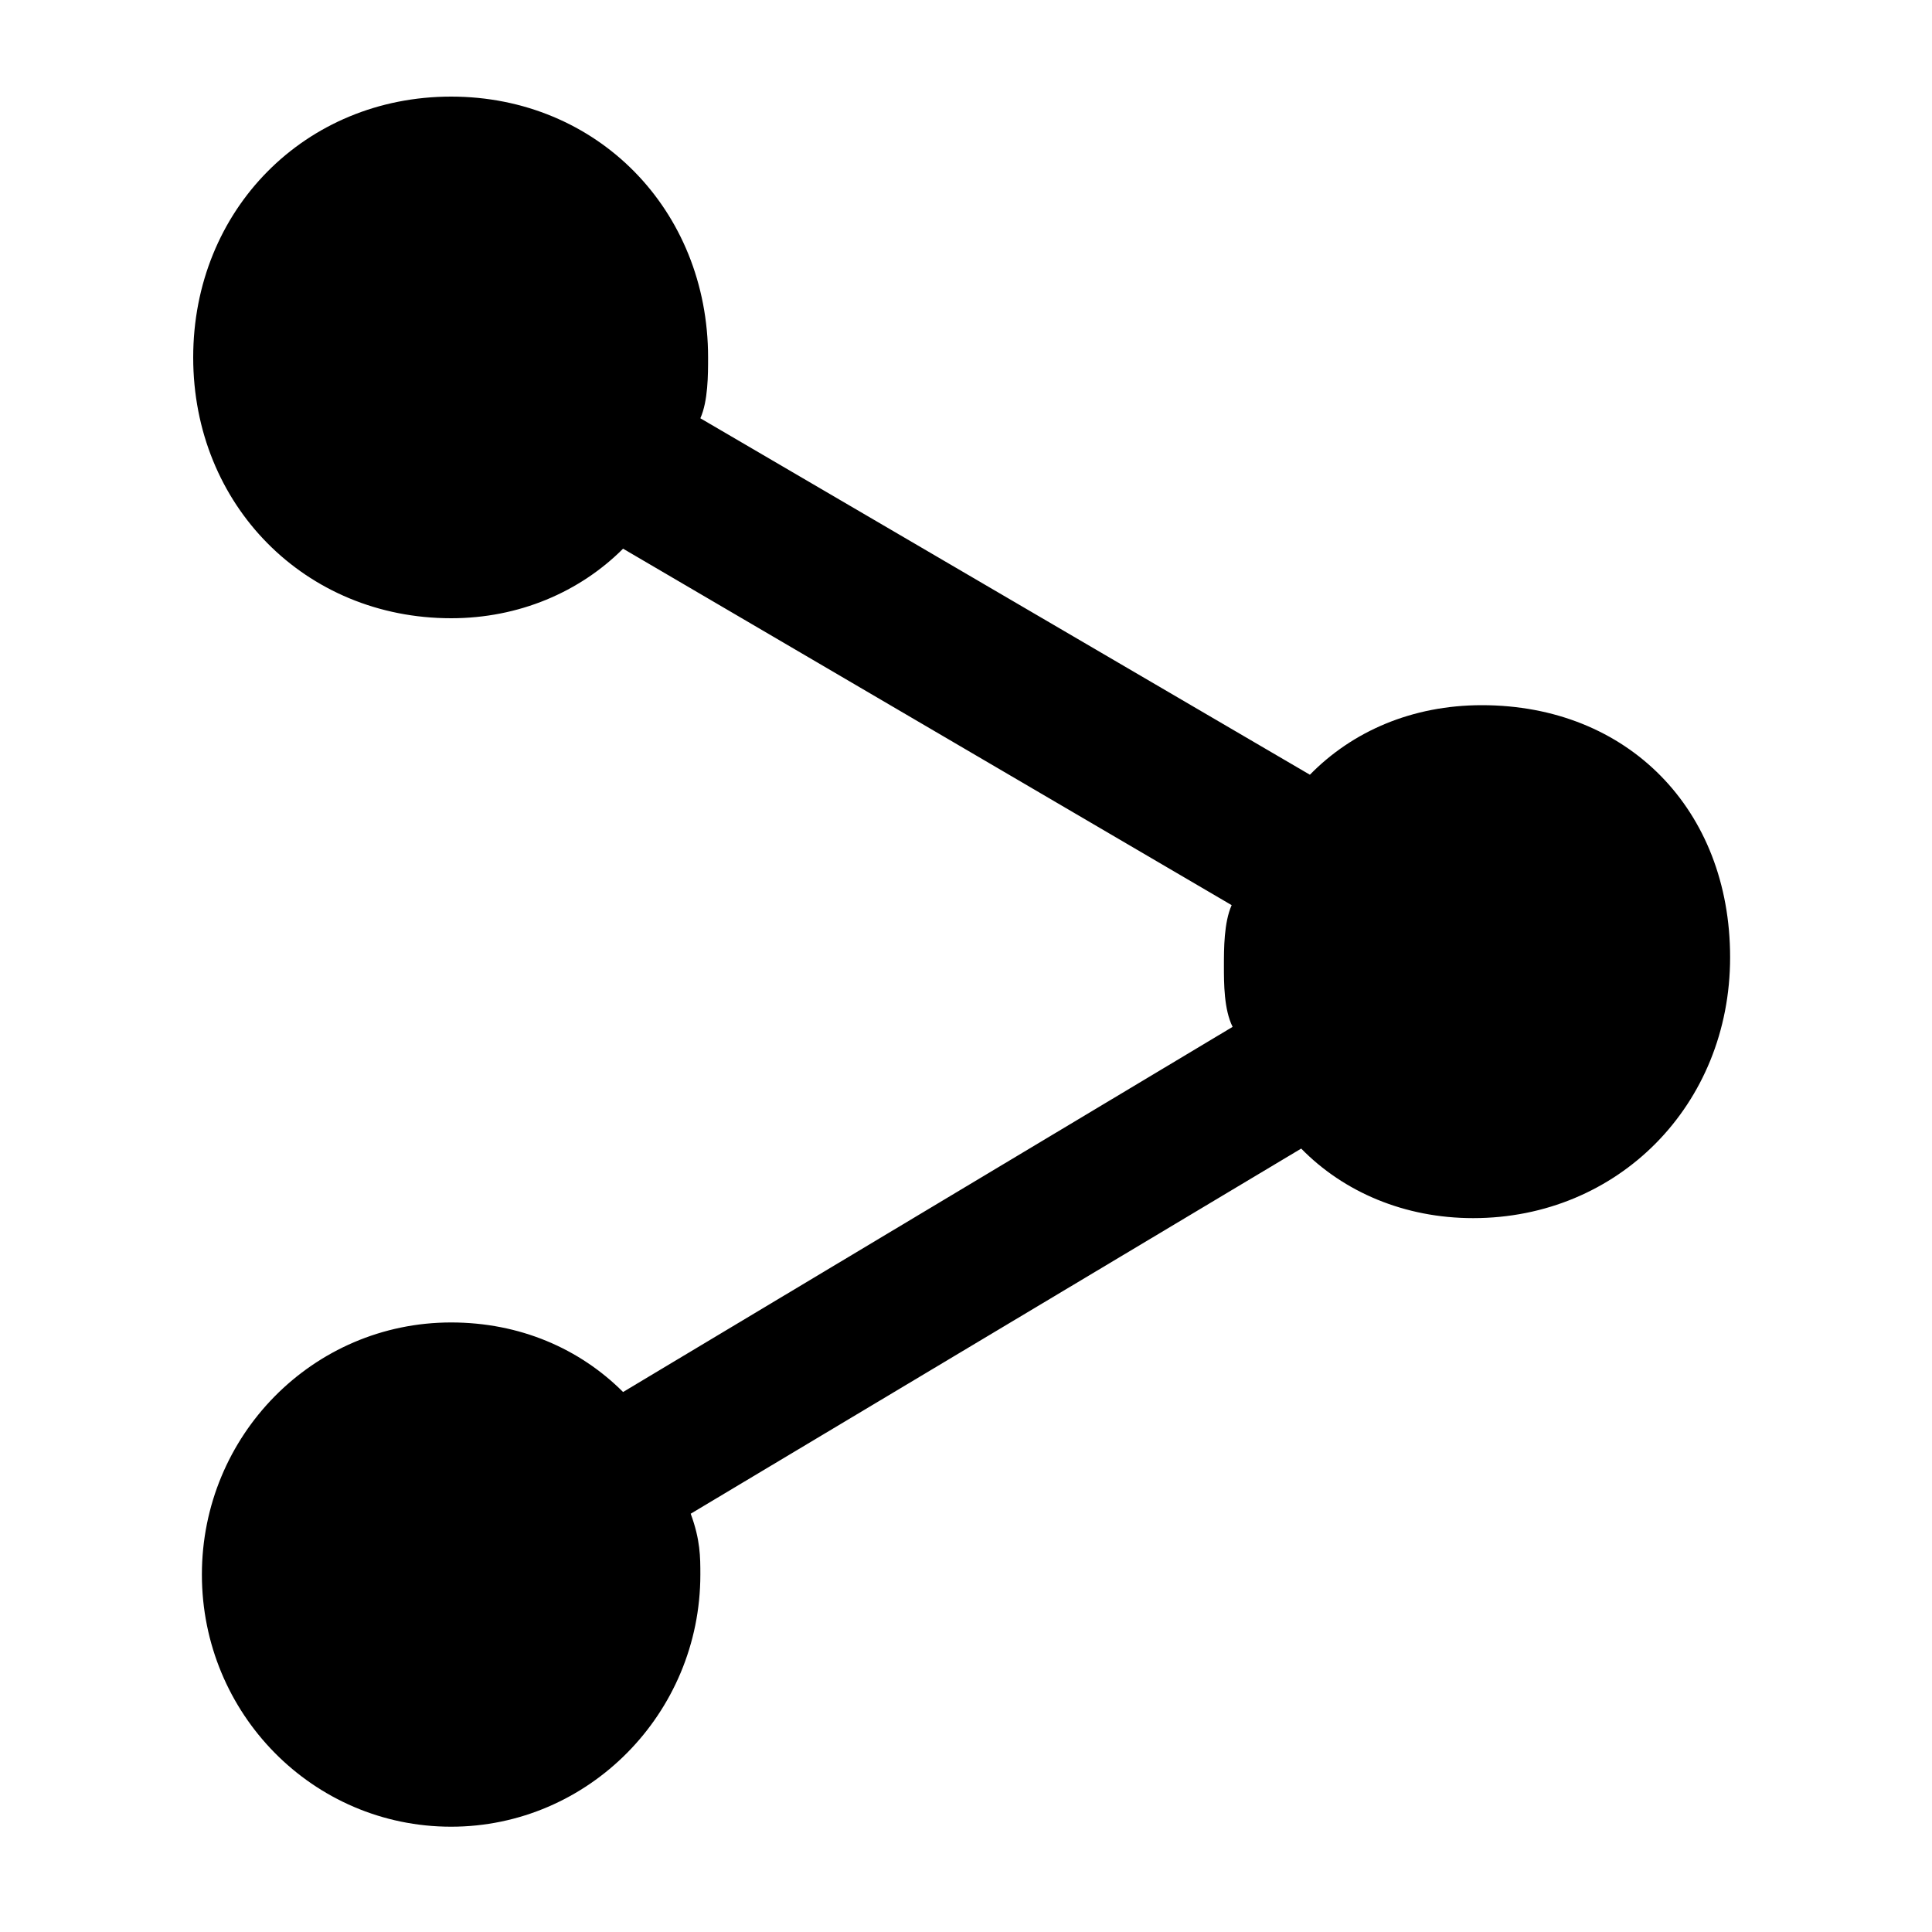
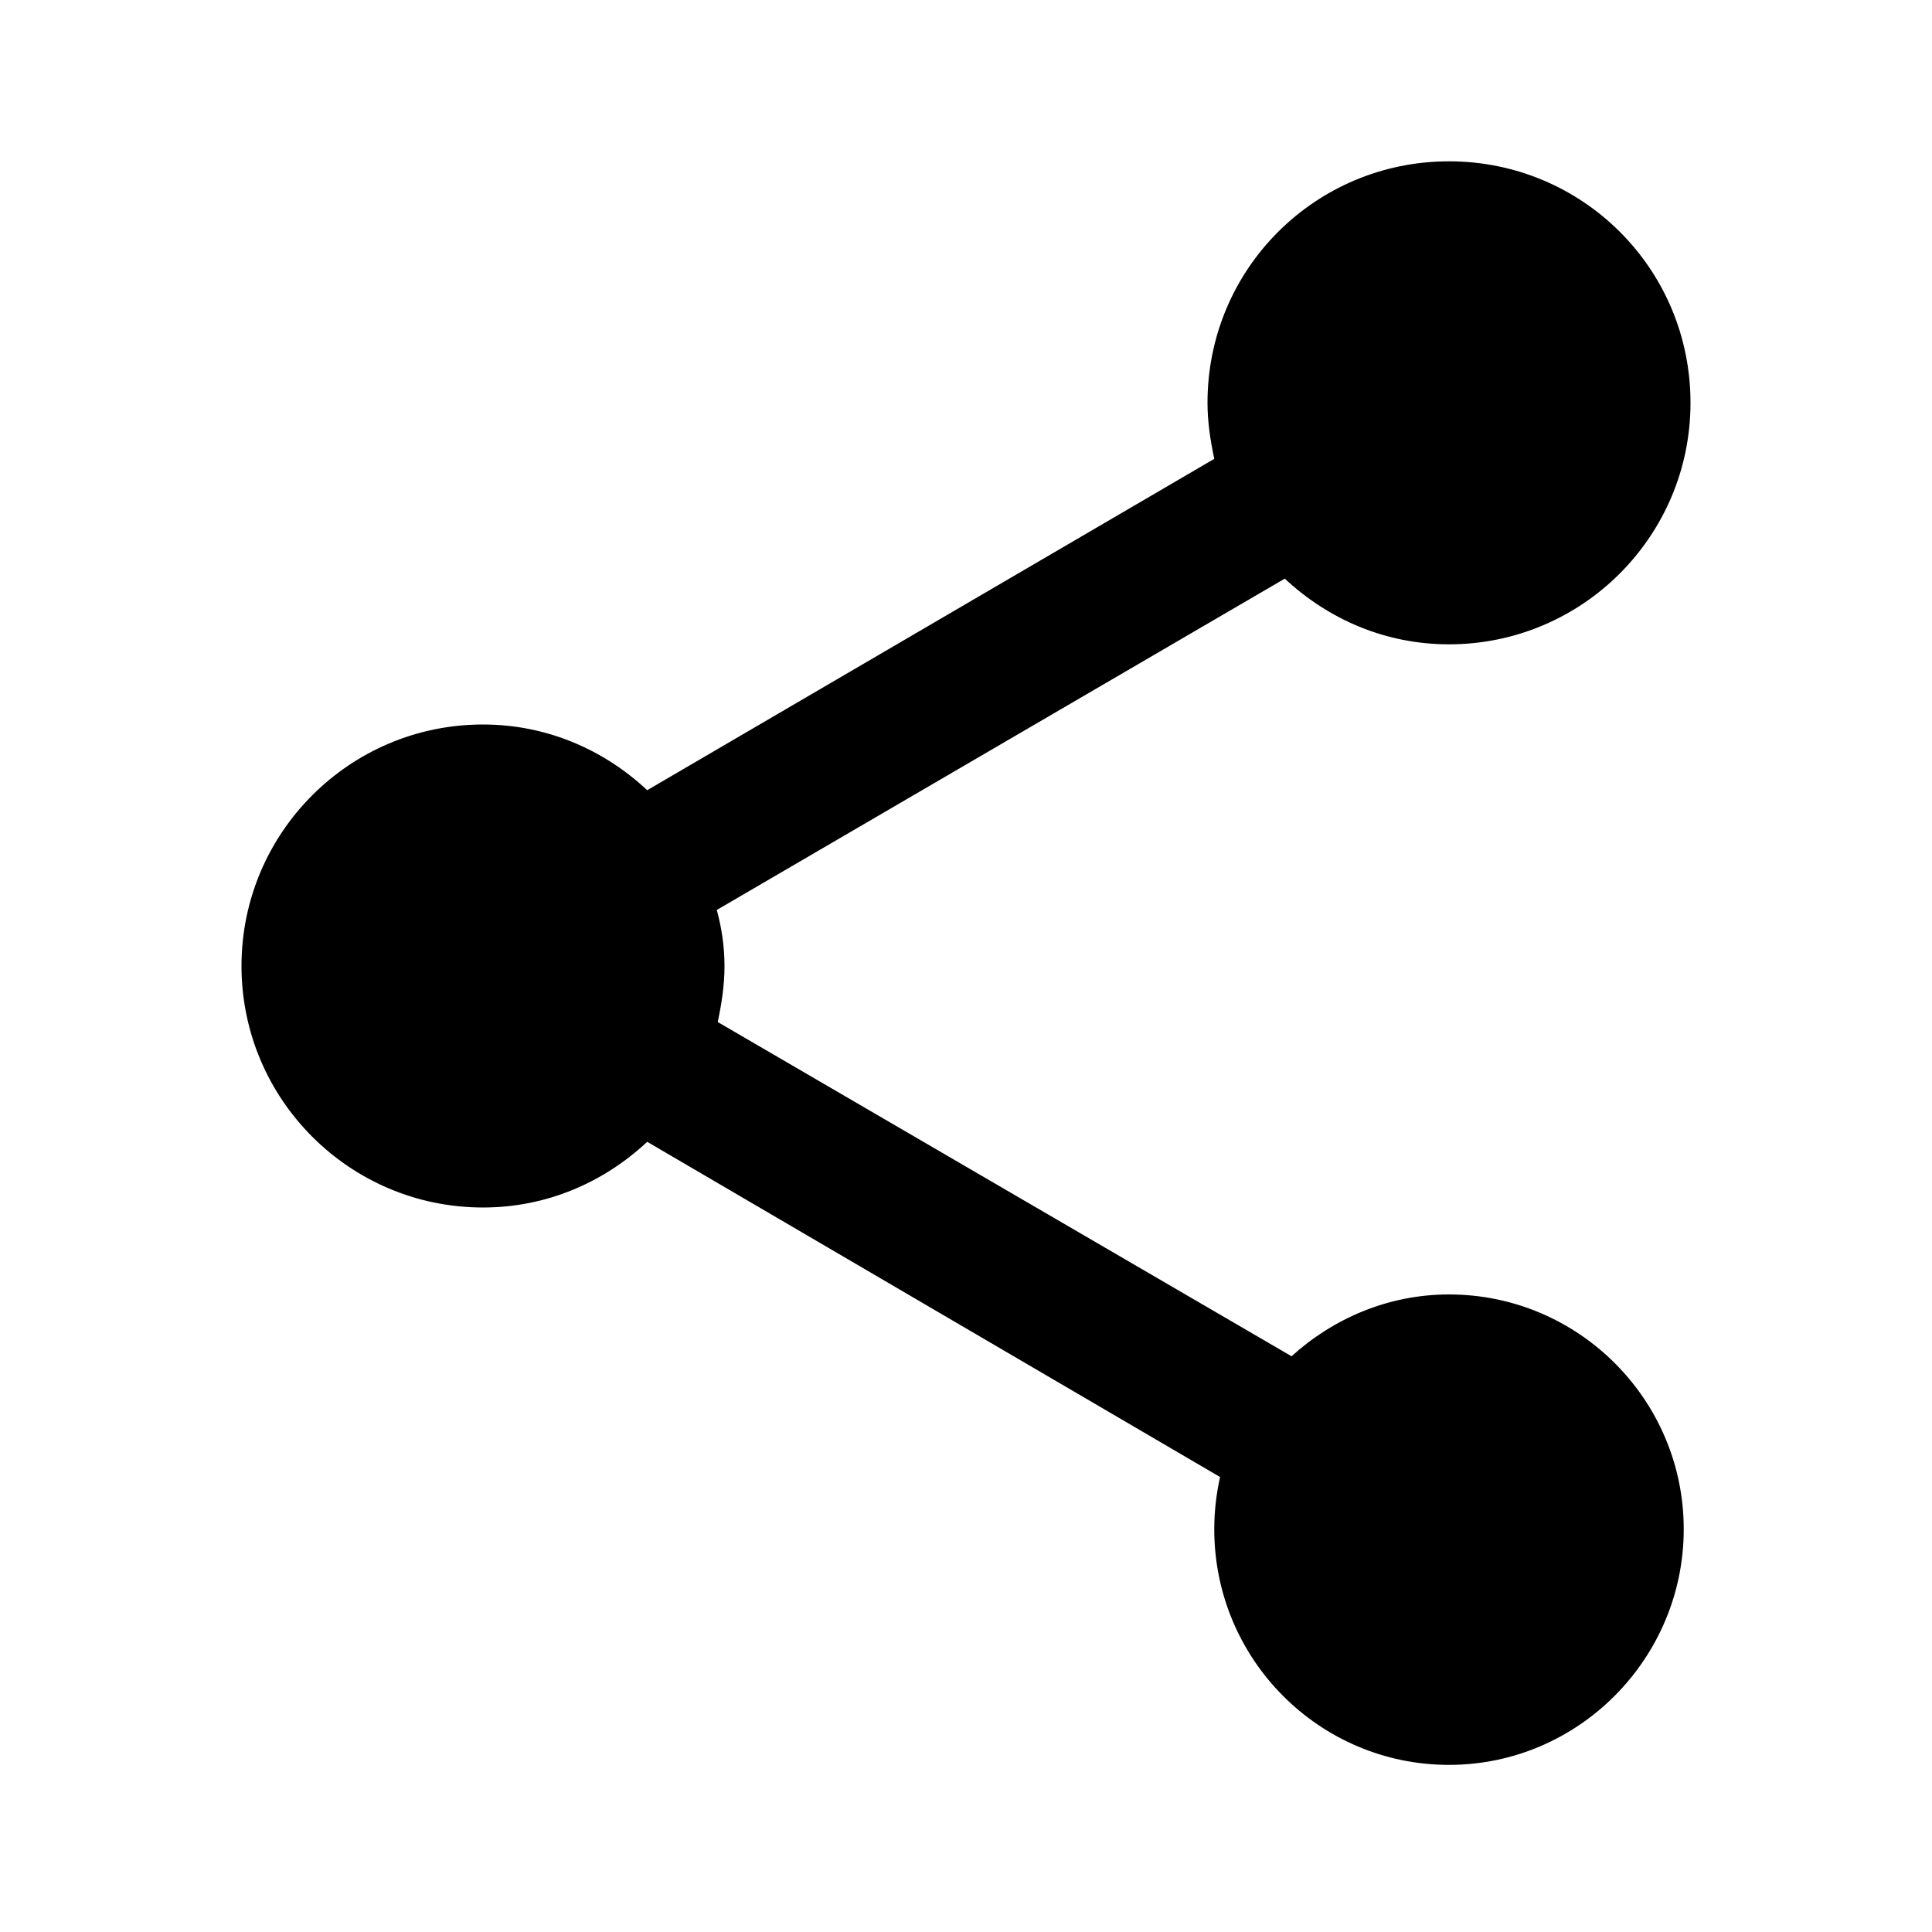
<svg xmlns="http://www.w3.org/2000/svg" width="20" height="20" viewBox="0 0 20 20">
-   <path d="M15.34 7.3c-.72 0-1.34.27-1.78.72L7.25 4.33c.08-.18.08-.45.08-.63C7.33 2.17 6.18 1 4.67 1 3.16 1 2 2.17 2 3.7c0 1.53 1.16 2.7 2.67 2.7.7 0 1.33-.27 1.78-.72l6.3 3.69c-.08.18-.08.45-.08.63s0 .45.09.63l-6.31 3.78c-.45-.45-1.07-.72-1.78-.72-1.43 0-2.58 1.17-2.58 2.61s1.15 2.61 2.58 2.61c1.42 0 2.58-1.17 2.58-2.61 0-.18 0-.36-.1-.63l6.32-3.78c.44.45 1.07.72 1.78.72 1.5 0 2.66-1.17 2.66-2.7 0-1.53-1.06-2.61-2.57-2.61z" fill-rule="evenodd" />
+   <path d="M15 13.4c-.63 0-1.2.25-1.63.64l-5.94-3.46c.04-.19.07-.38.07-.58 0-.2-.03-.4-.08-.58l5.88-3.43c.45.42 1.04.68 1.7.68 1.38 0 2.5-1.12 2.5-2.5 0-1.39-1.12-2.5-2.5-2.5s-2.5 1.11-2.5 2.5c0 .2.03.39.07.58L6.7 8.18C6.25 7.76 5.66 7.5 5 7.5c-1.38 0-2.5 1.12-2.5 2.5s1.12 2.5 2.5 2.5c.66 0 1.25-.26 1.7-.68l5.93 3.47c-.04.18-.06.36-.06.54 0 1.35 1.09 2.44 2.43 2.44s2.43-1.1 2.43-2.44c0-1.34-1.09-2.43-2.43-2.43z" fill-rule="nonzero" />
</svg>
